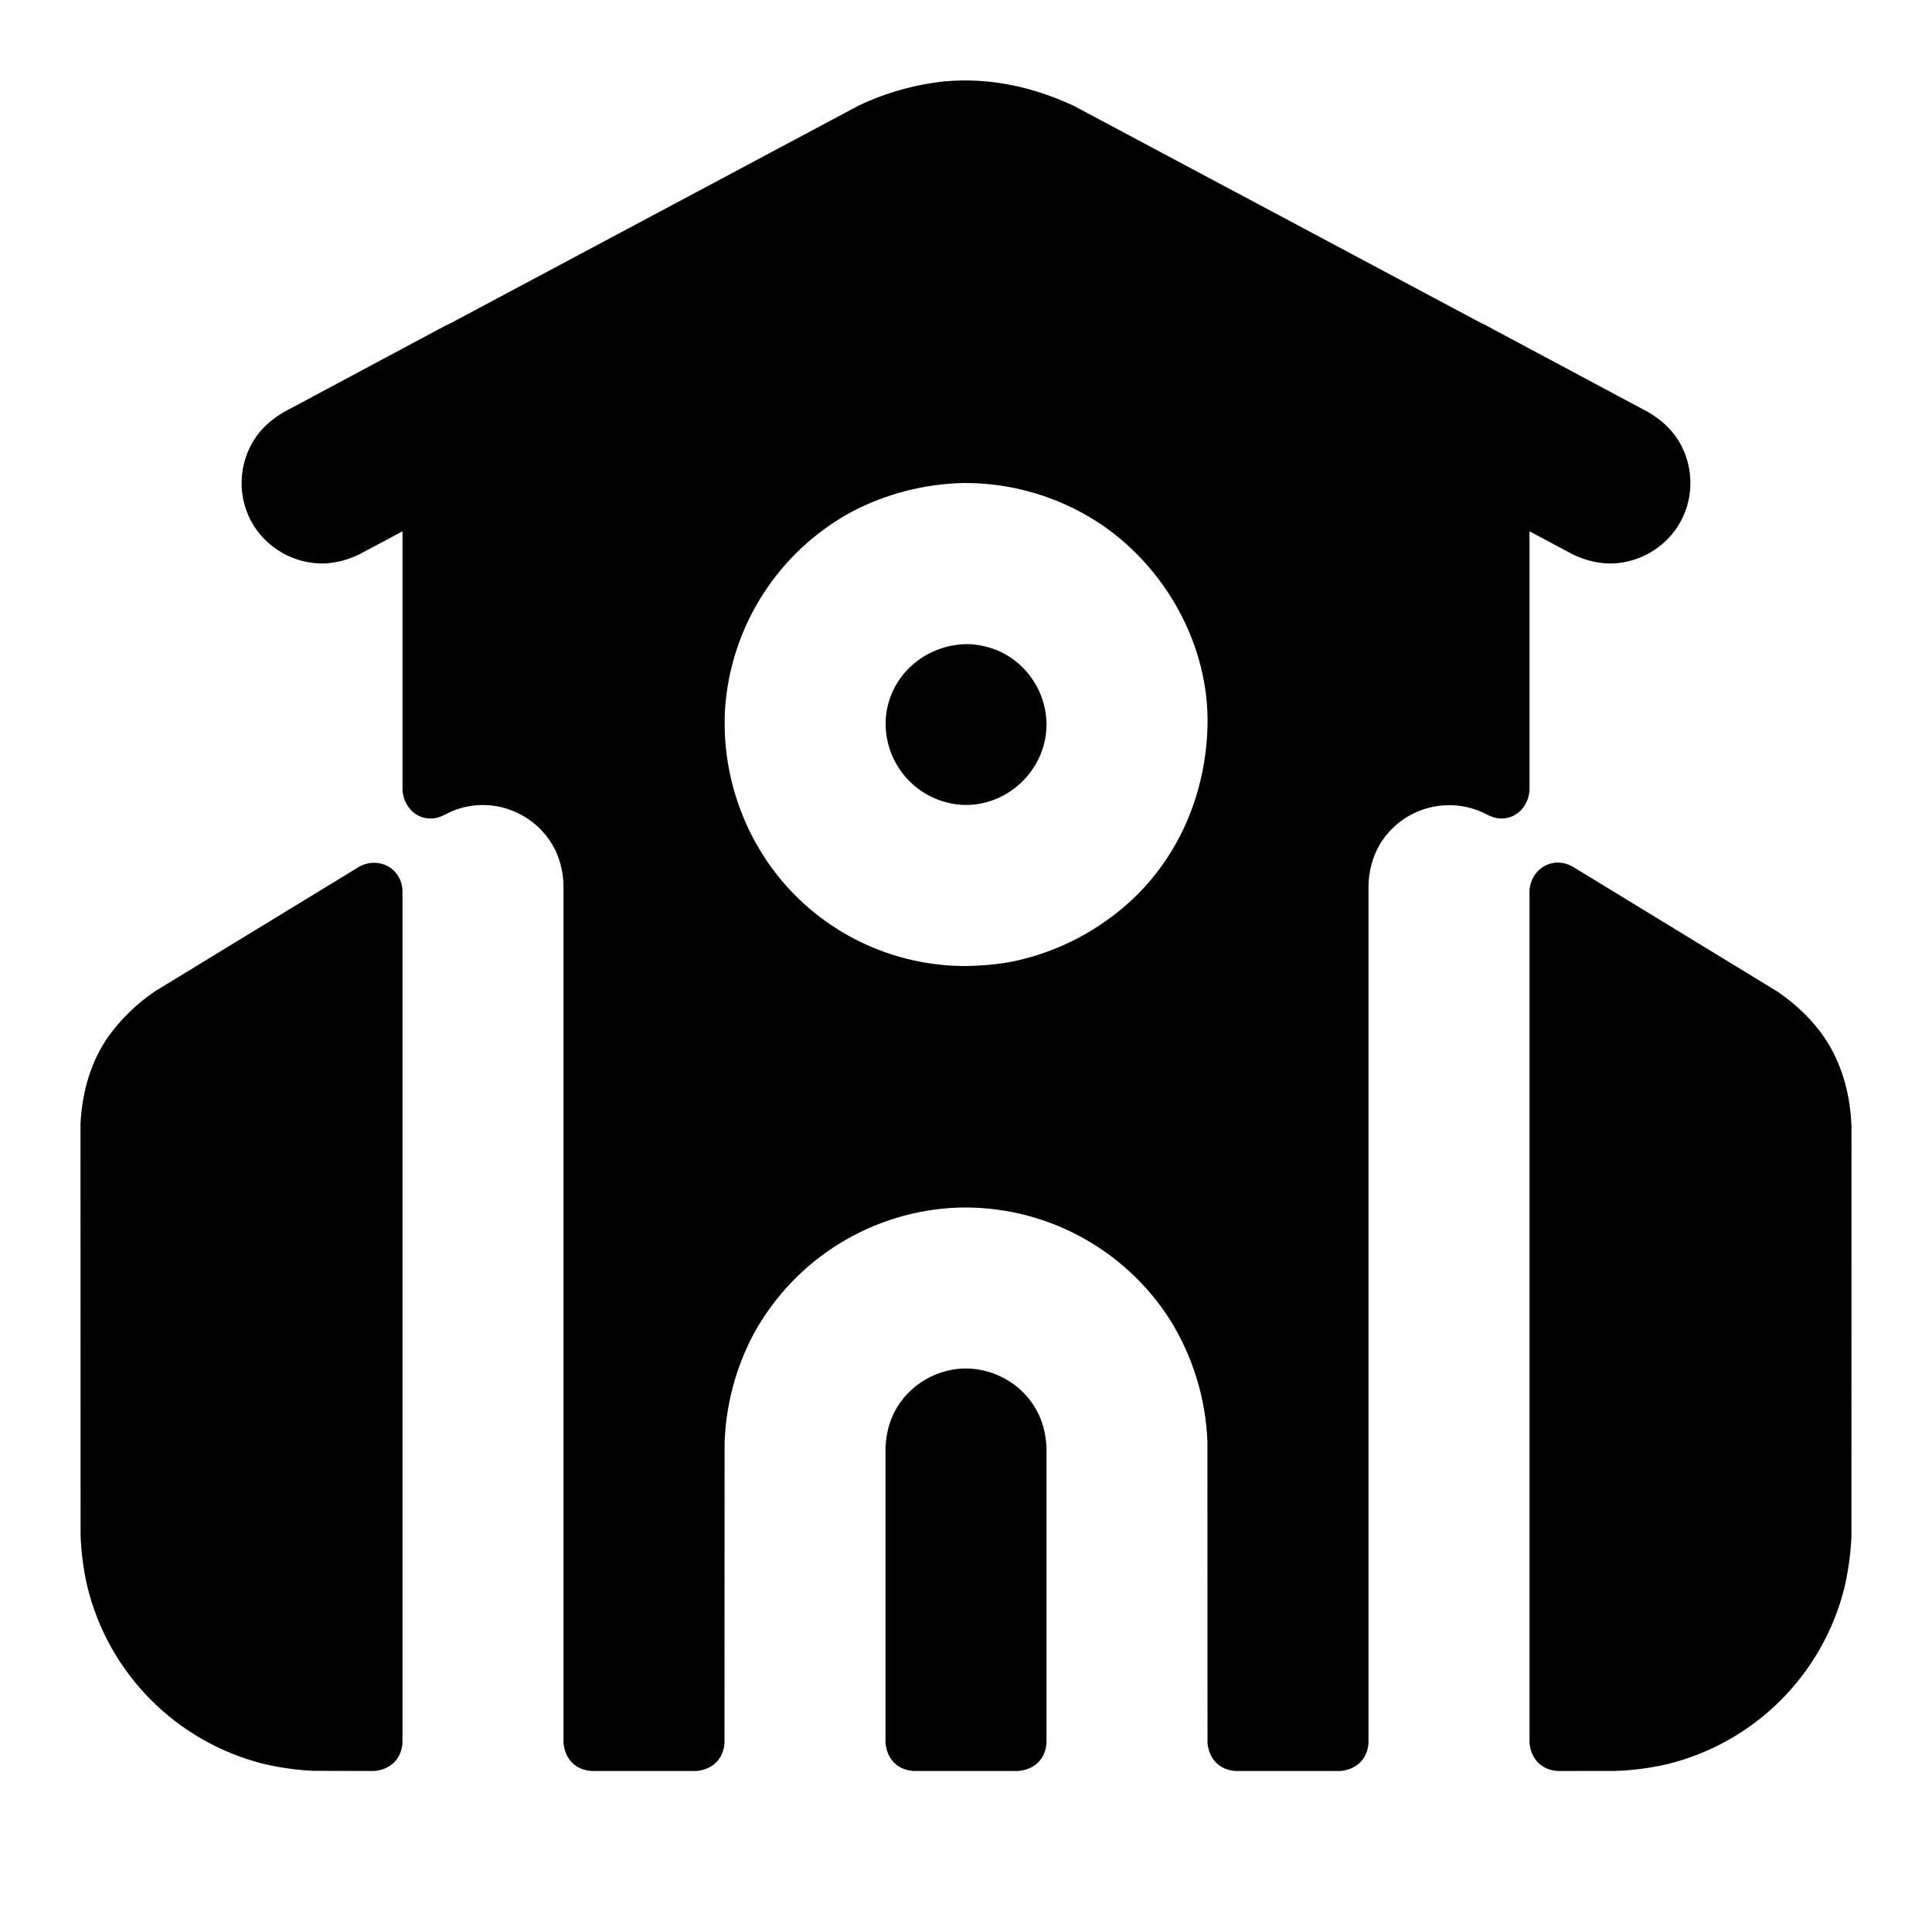
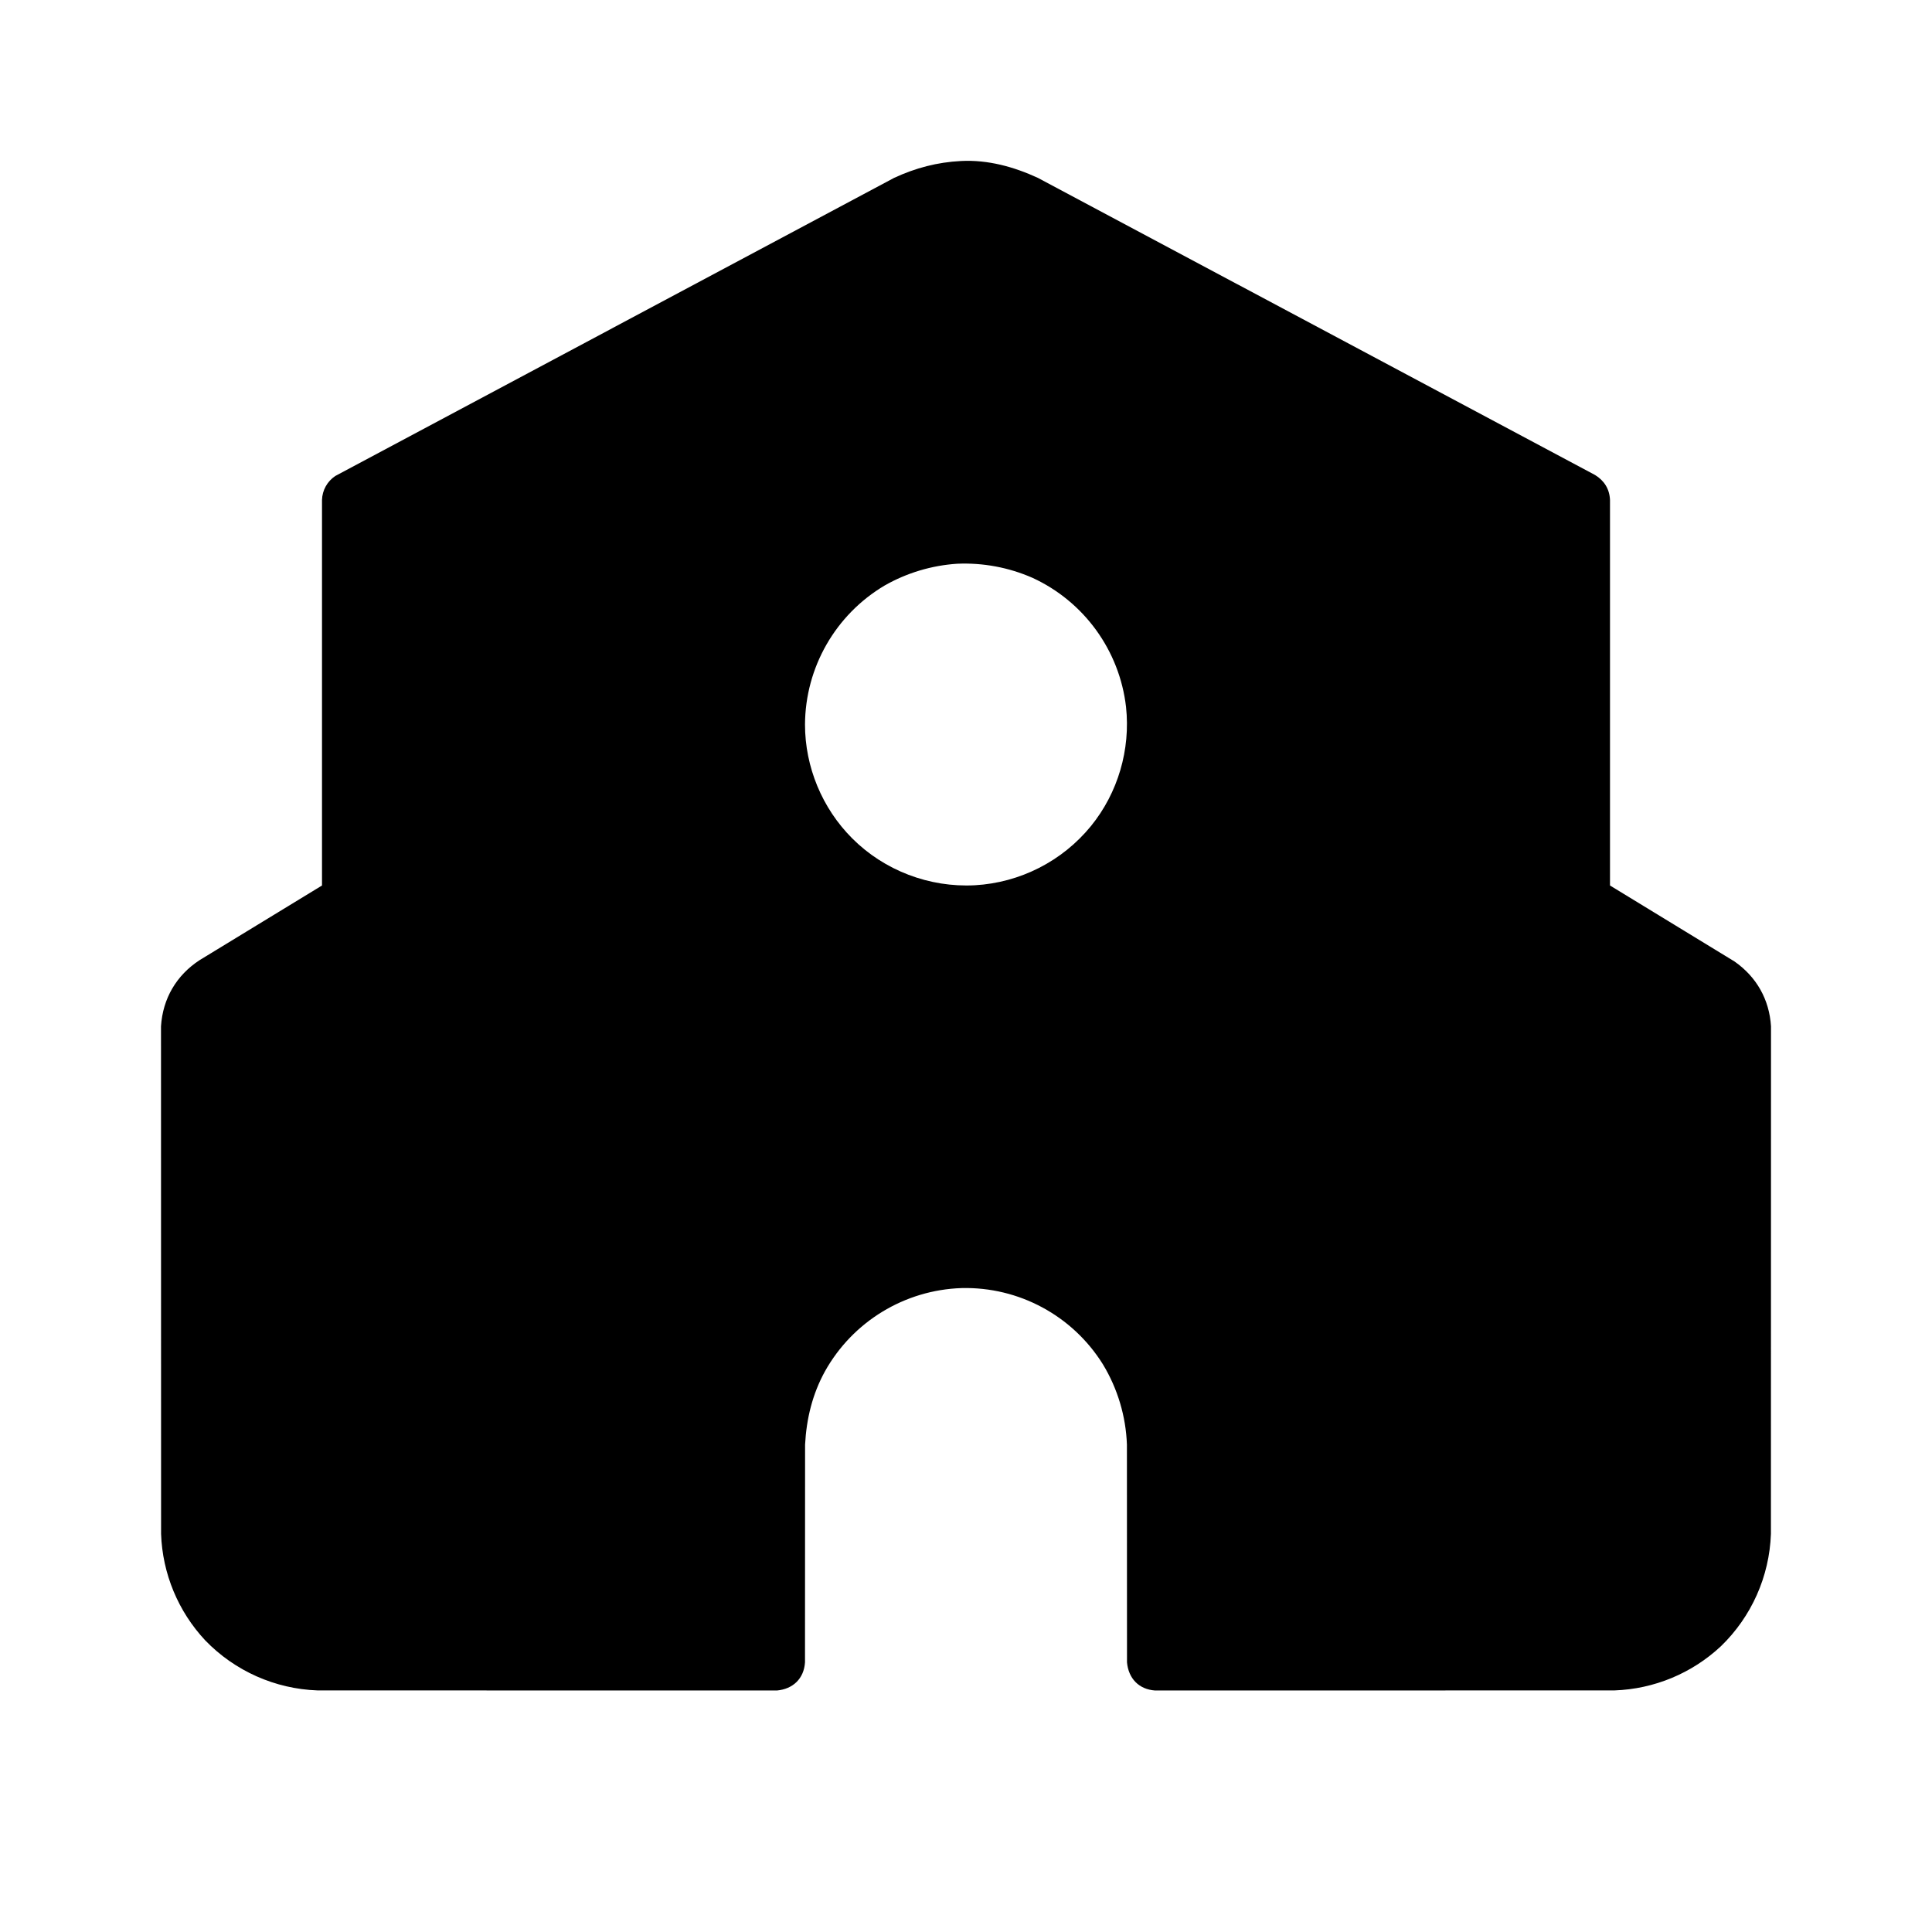
<svg xmlns="http://www.w3.org/2000/svg" width="24" height="24" viewBox="0 0 24 24" fill="currentColor" fill-rule="evenodd">
-   <path d="M13 17.971v3.679c-.013.203-.15.332-.35.35h-1.3c-.203-.013-.332-.15-.35-.35v-3.679c.009-.125.029-.24.077-.356.145-.36.509-.604.894-.615.395-.01.774.22.938.583.057.125.081.252.091.388m.332-16.66 5.077 2.707.026.011 2.037 1.089c.153.09.283.202.378.354.186.301.199.689.031 1-.18.336-.545.544-.925.527a1.1 1.1 0 0 1-.427-.117L19 6.6v3.217c-.013.2-.166.365-.376.35-.095-.008-.171-.063-.258-.097a1.007 1.007 0 0 0-1.232.43A1.06 1.06 0 0 0 17 11v10.65c-.013.203-.15.332-.35.35h-1.3c-.202-.013-.332-.149-.35-.349l-.001-3.746a3.1 3.1 0 0 0-.457-1.498 3.02 3.02 0 0 0-2.637-1.406 3.02 3.02 0 0 0-2.538 1.561 3.1 3.1 0 0 0-.366 1.37L9 21.65c-.013.203-.15.332-.35.35h-1.3c-.203-.013-.332-.15-.35-.35V11a1.1 1.1 0 0 0-.098-.433A1.01 1.01 0 0 0 6.001 10a1 1 0 0 0-.366.069c-.083.033-.157.087-.248.097-.216.022-.371-.145-.387-.349V6.6l-.529.282a1.1 1.1 0 0 1-.43.117 1.01 1.01 0 0 1-.924-.529 1.01 1.01 0 0 1 .035-1c.094-.151.224-.263.376-.352l2-1.07.07-.033 5.07-2.704a3.3 3.3 0 0 1 1.065-.3c.557-.051 1.094.067 1.599.3m6.2 9.452 2.55 1.556c.305.21.567.481.724.822.124.271.181.546.194.844l-.001 5.11a3.5 3.5 0 0 1-.09.64 3.006 3.006 0 0 1-2.203 2.181 3.3 3.3 0 0 1-.645.083L19.35 22c-.204-.014-.331-.15-.35-.35V11.062c.018-.272.288-.432.532-.299M5 11.062v10.587c-.014.204-.15.333-.351.351l-.756-.002a3.4 3.4 0 0 1-.628-.089 3.006 3.006 0 0 1-2.181-2.203 3.4 3.4 0 0 1-.083-.638L1 13.954c.022-.391.127-.776.36-1.097a2.3 2.3 0 0 1 .569-.545l2.539-1.549c.242-.126.518.022.532.299M11.972 6a3.14 3.14 0 0 0-1.398.361 3.02 3.02 0 0 0-1.567 2.442 3.06 3.06 0 0 0 .629 2.044A2.98 2.98 0 0 0 12.028 12c.224-.007.45-.026.667-.082a3.1 3.1 0 0 0 1.447-.818c.547-.556.836-1.297.858-2.072.028-1.016-.532-2.009-1.381-2.553A3.04 3.04 0 0 0 11.972 6m.083 2.002c.15.012.295.049.427.122.316.175.518.514.518.876 0 .564-.49 1.03-1.055.998a1.01 1.01 0 0 1-.938-1.11c.059-.529.525-.902 1.048-.886" />
+   <path d="m12.894 2.21 6.921 3.691c.114.07.179.174.185.309V11l1.547.944c.274.192.432.472.453.805l-.001 6.306a2.04 2.04 0 0 1-.621 1.395 2.04 2.04 0 0 1-1.323.549L14.349 21c-.203-.014-.331-.151-.349-.35l-.001-2.705a2.07 2.07 0 0 0-.299-.998 2.01 2.01 0 0 0-1.755-.946 2.02 2.02 0 0 0-1.697 1.034c-.156.283-.23.589-.247.91L10 20.65c-.013.203-.15.332-.349.35l-5.706-.001a2.04 2.04 0 0 1-1.395-.621 2.04 2.04 0 0 1-.549-1.323L2 12.749c.022-.344.191-.634.48-.822L4 11V6.21a.37.37 0 0 1 .165-.297l6.941-3.703c.268-.124.537-.195.833-.21.333-.017.656.072.955.21M11.89 7.003a2.1 2.1 0 0 0-.9.27A2.02 2.02 0 0 0 10 9c0 .527.213 1.041.586 1.414.399.4.959.613 1.524.583a2.01 2.01 0 0 0 1.442-.735c.336-.413.493-.951.436-1.48a2.02 2.02 0 0 0-1.162-1.604 2.1 2.1 0 0 0-.936-.175" />
</svg>
